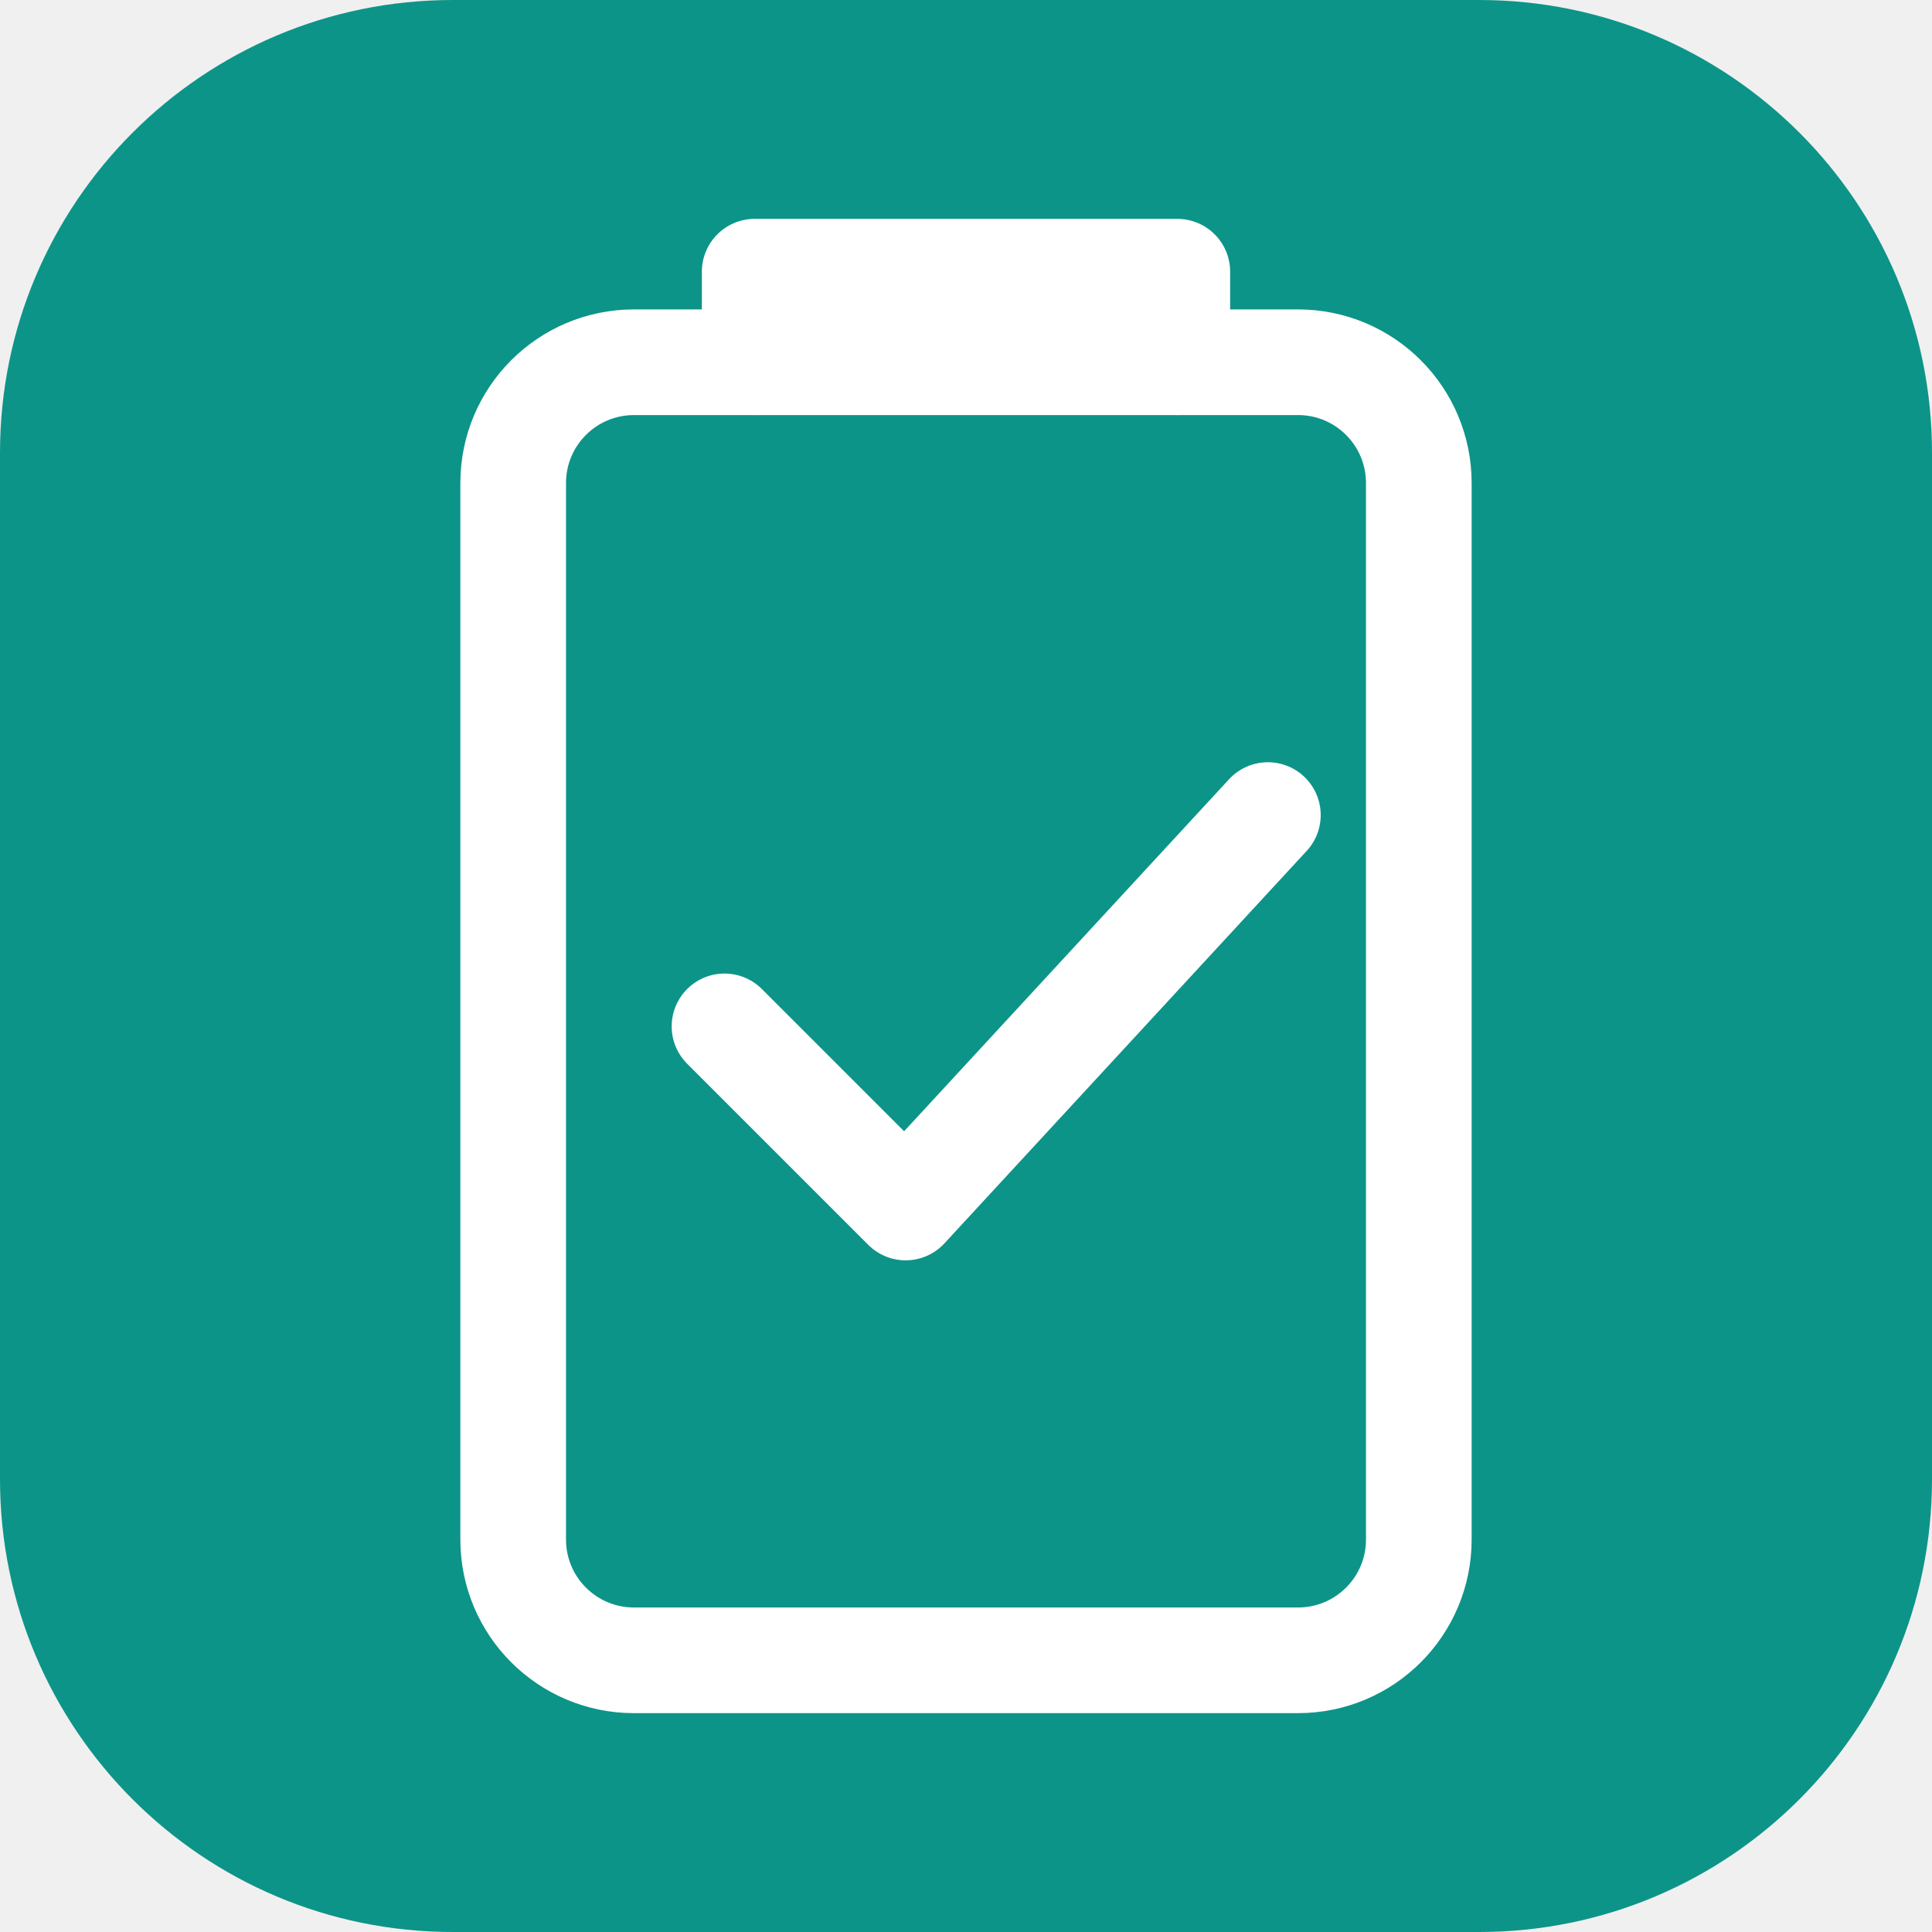
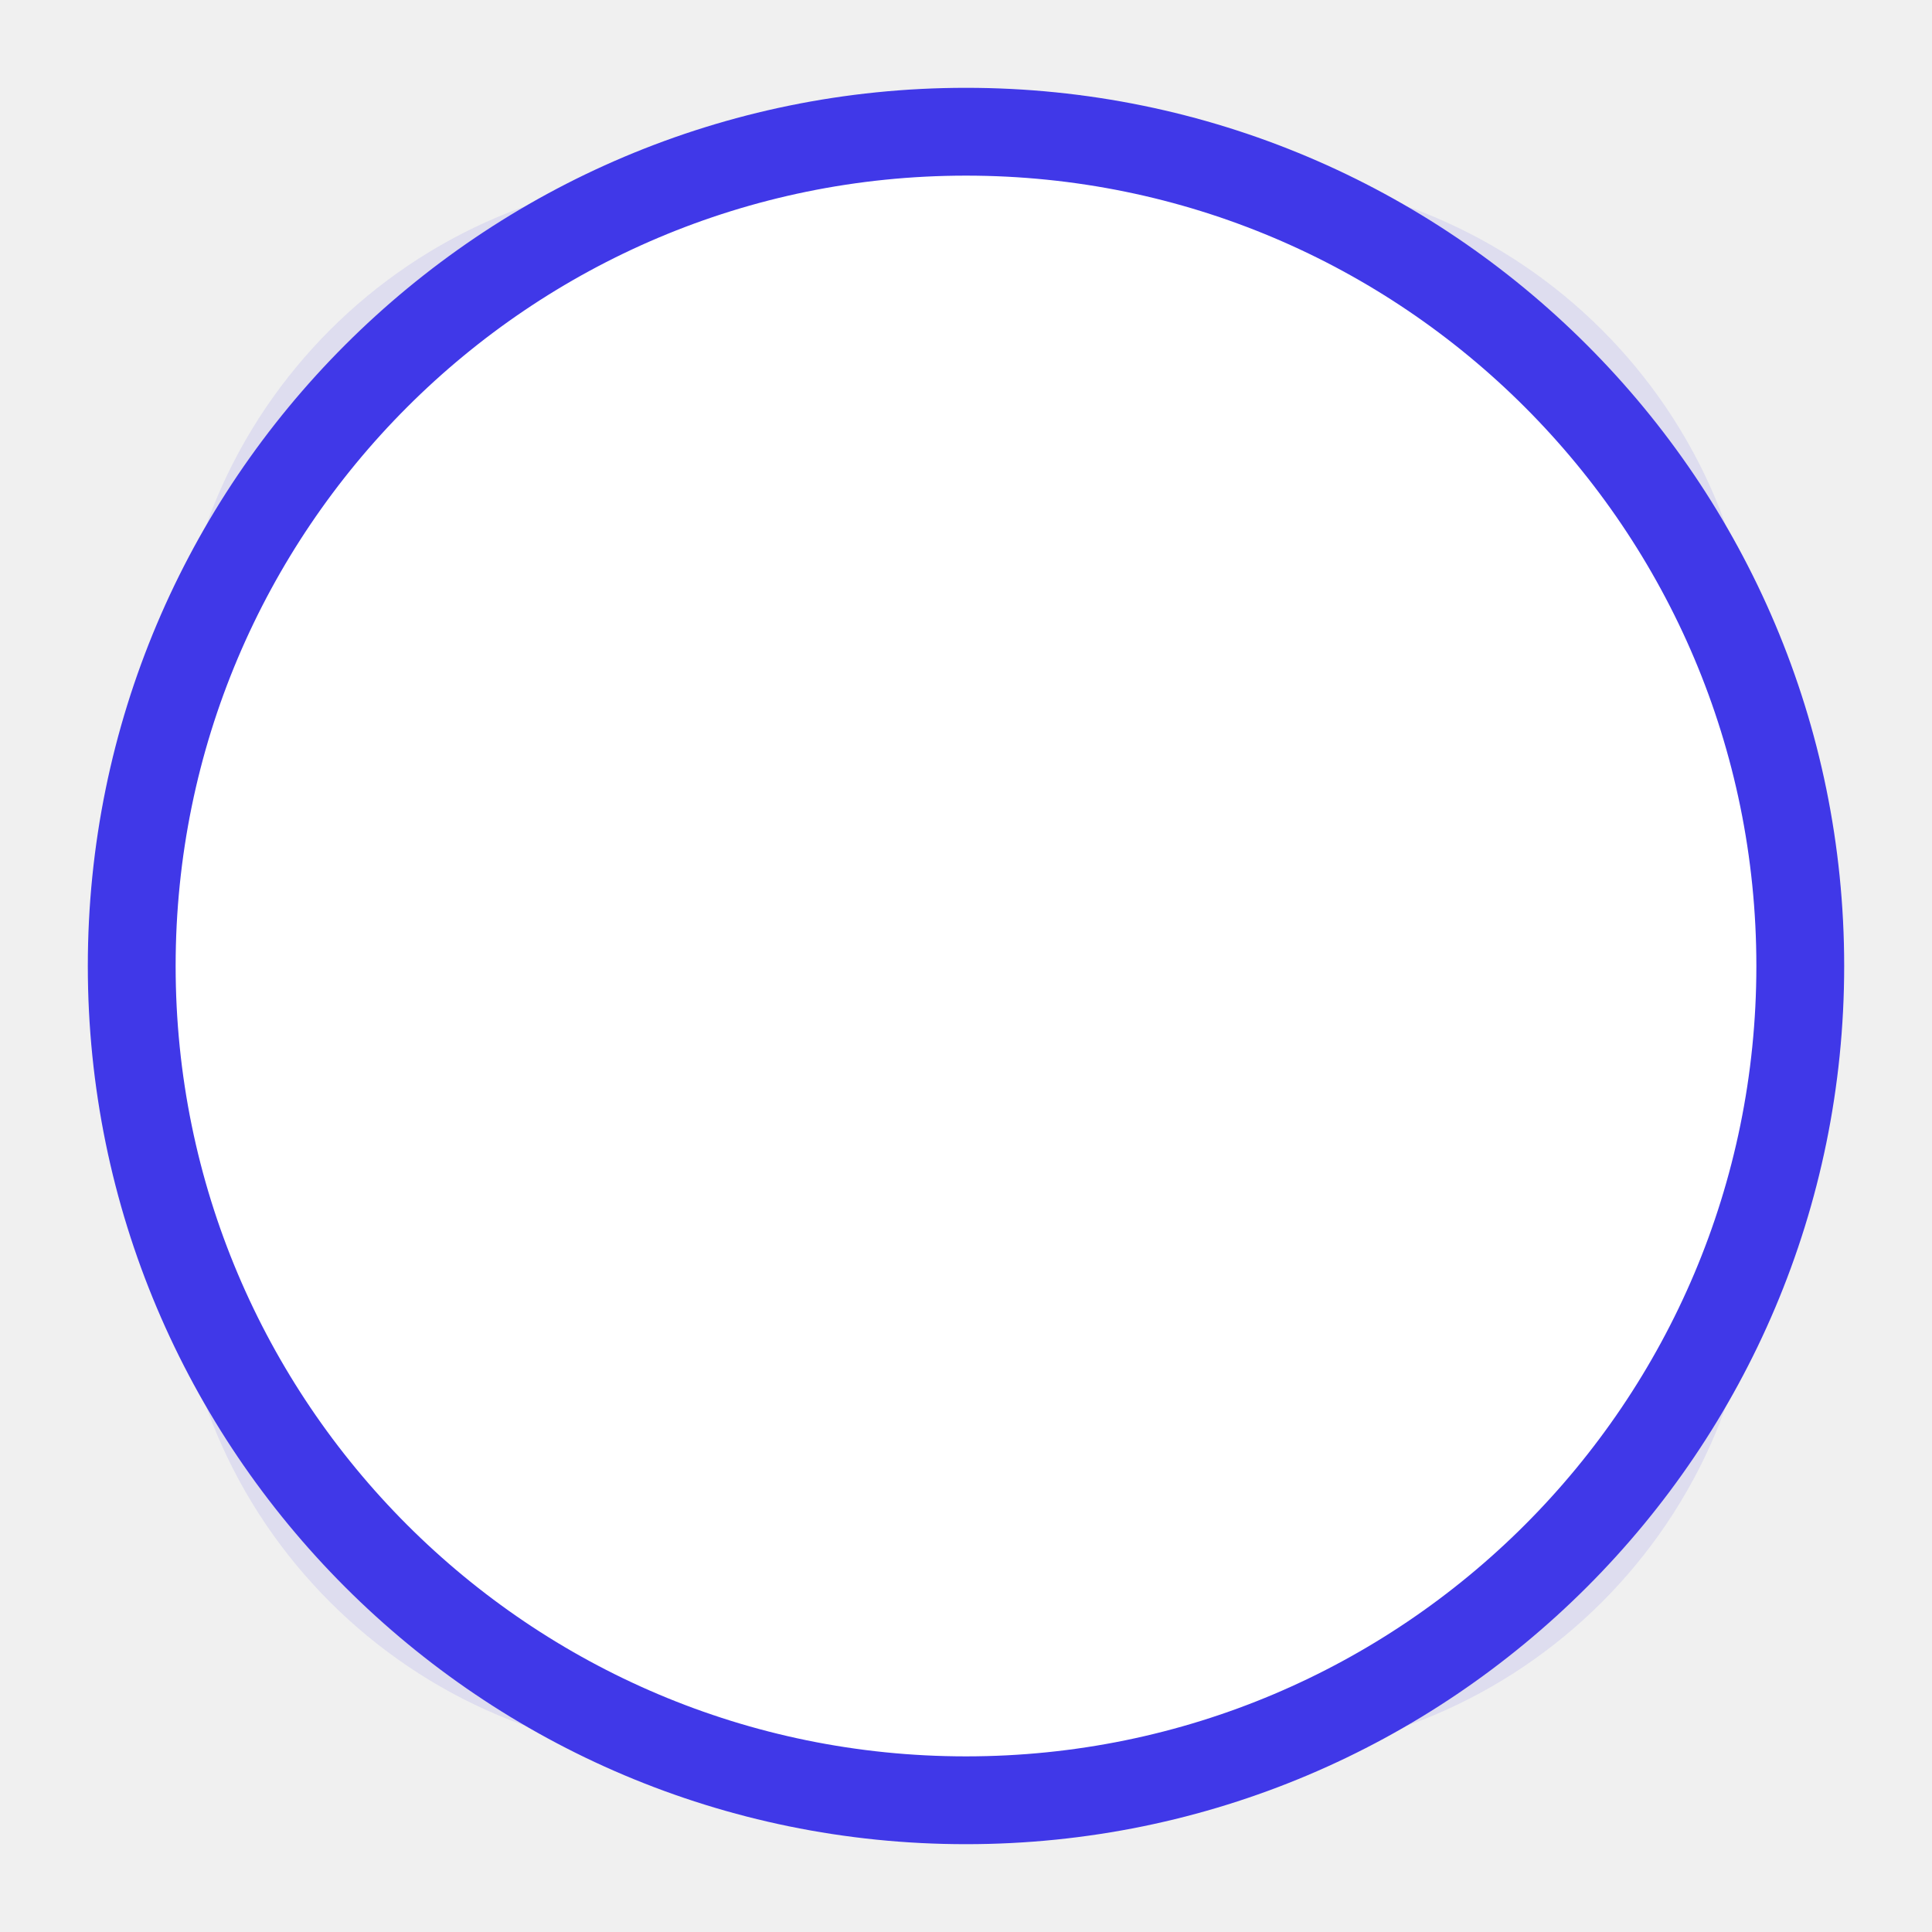
- <svg xmlns="http://www.w3.org/2000/svg" viewBox="0 0 64 64">
-   <rect width="64" height="64" rx="15" fill="#0D9488" />
-   <g fill="none" stroke="#FFFFFF" stroke-width="3.5" stroke-linecap="round" stroke-linejoin="round">
-     <rect x="17" y="12" width="30" height="43" rx="4" />
-     <path d="M25 12V9h14v3" />
-     <path d="m24 34 6 6 12-13" />
-   </g>
+ <svg xmlns="http://www.w3.org/2000/svg" viewBox="0 0 44 44">
+   <rect x="4" y="4" width="36" height="36" rx="12" fill="#4038E8" opacity=".1" />
+   <path d="M13 22.5 19 28l12-13" fill="none" stroke="#4038E8" stroke-width="3.2" stroke-linecap="round" stroke-linejoin="round" />
+   <circle cx="22" cy="22" r="19" fill="#FFFFFF" stroke="#4038E8" stroke-width="2" />
</svg>
